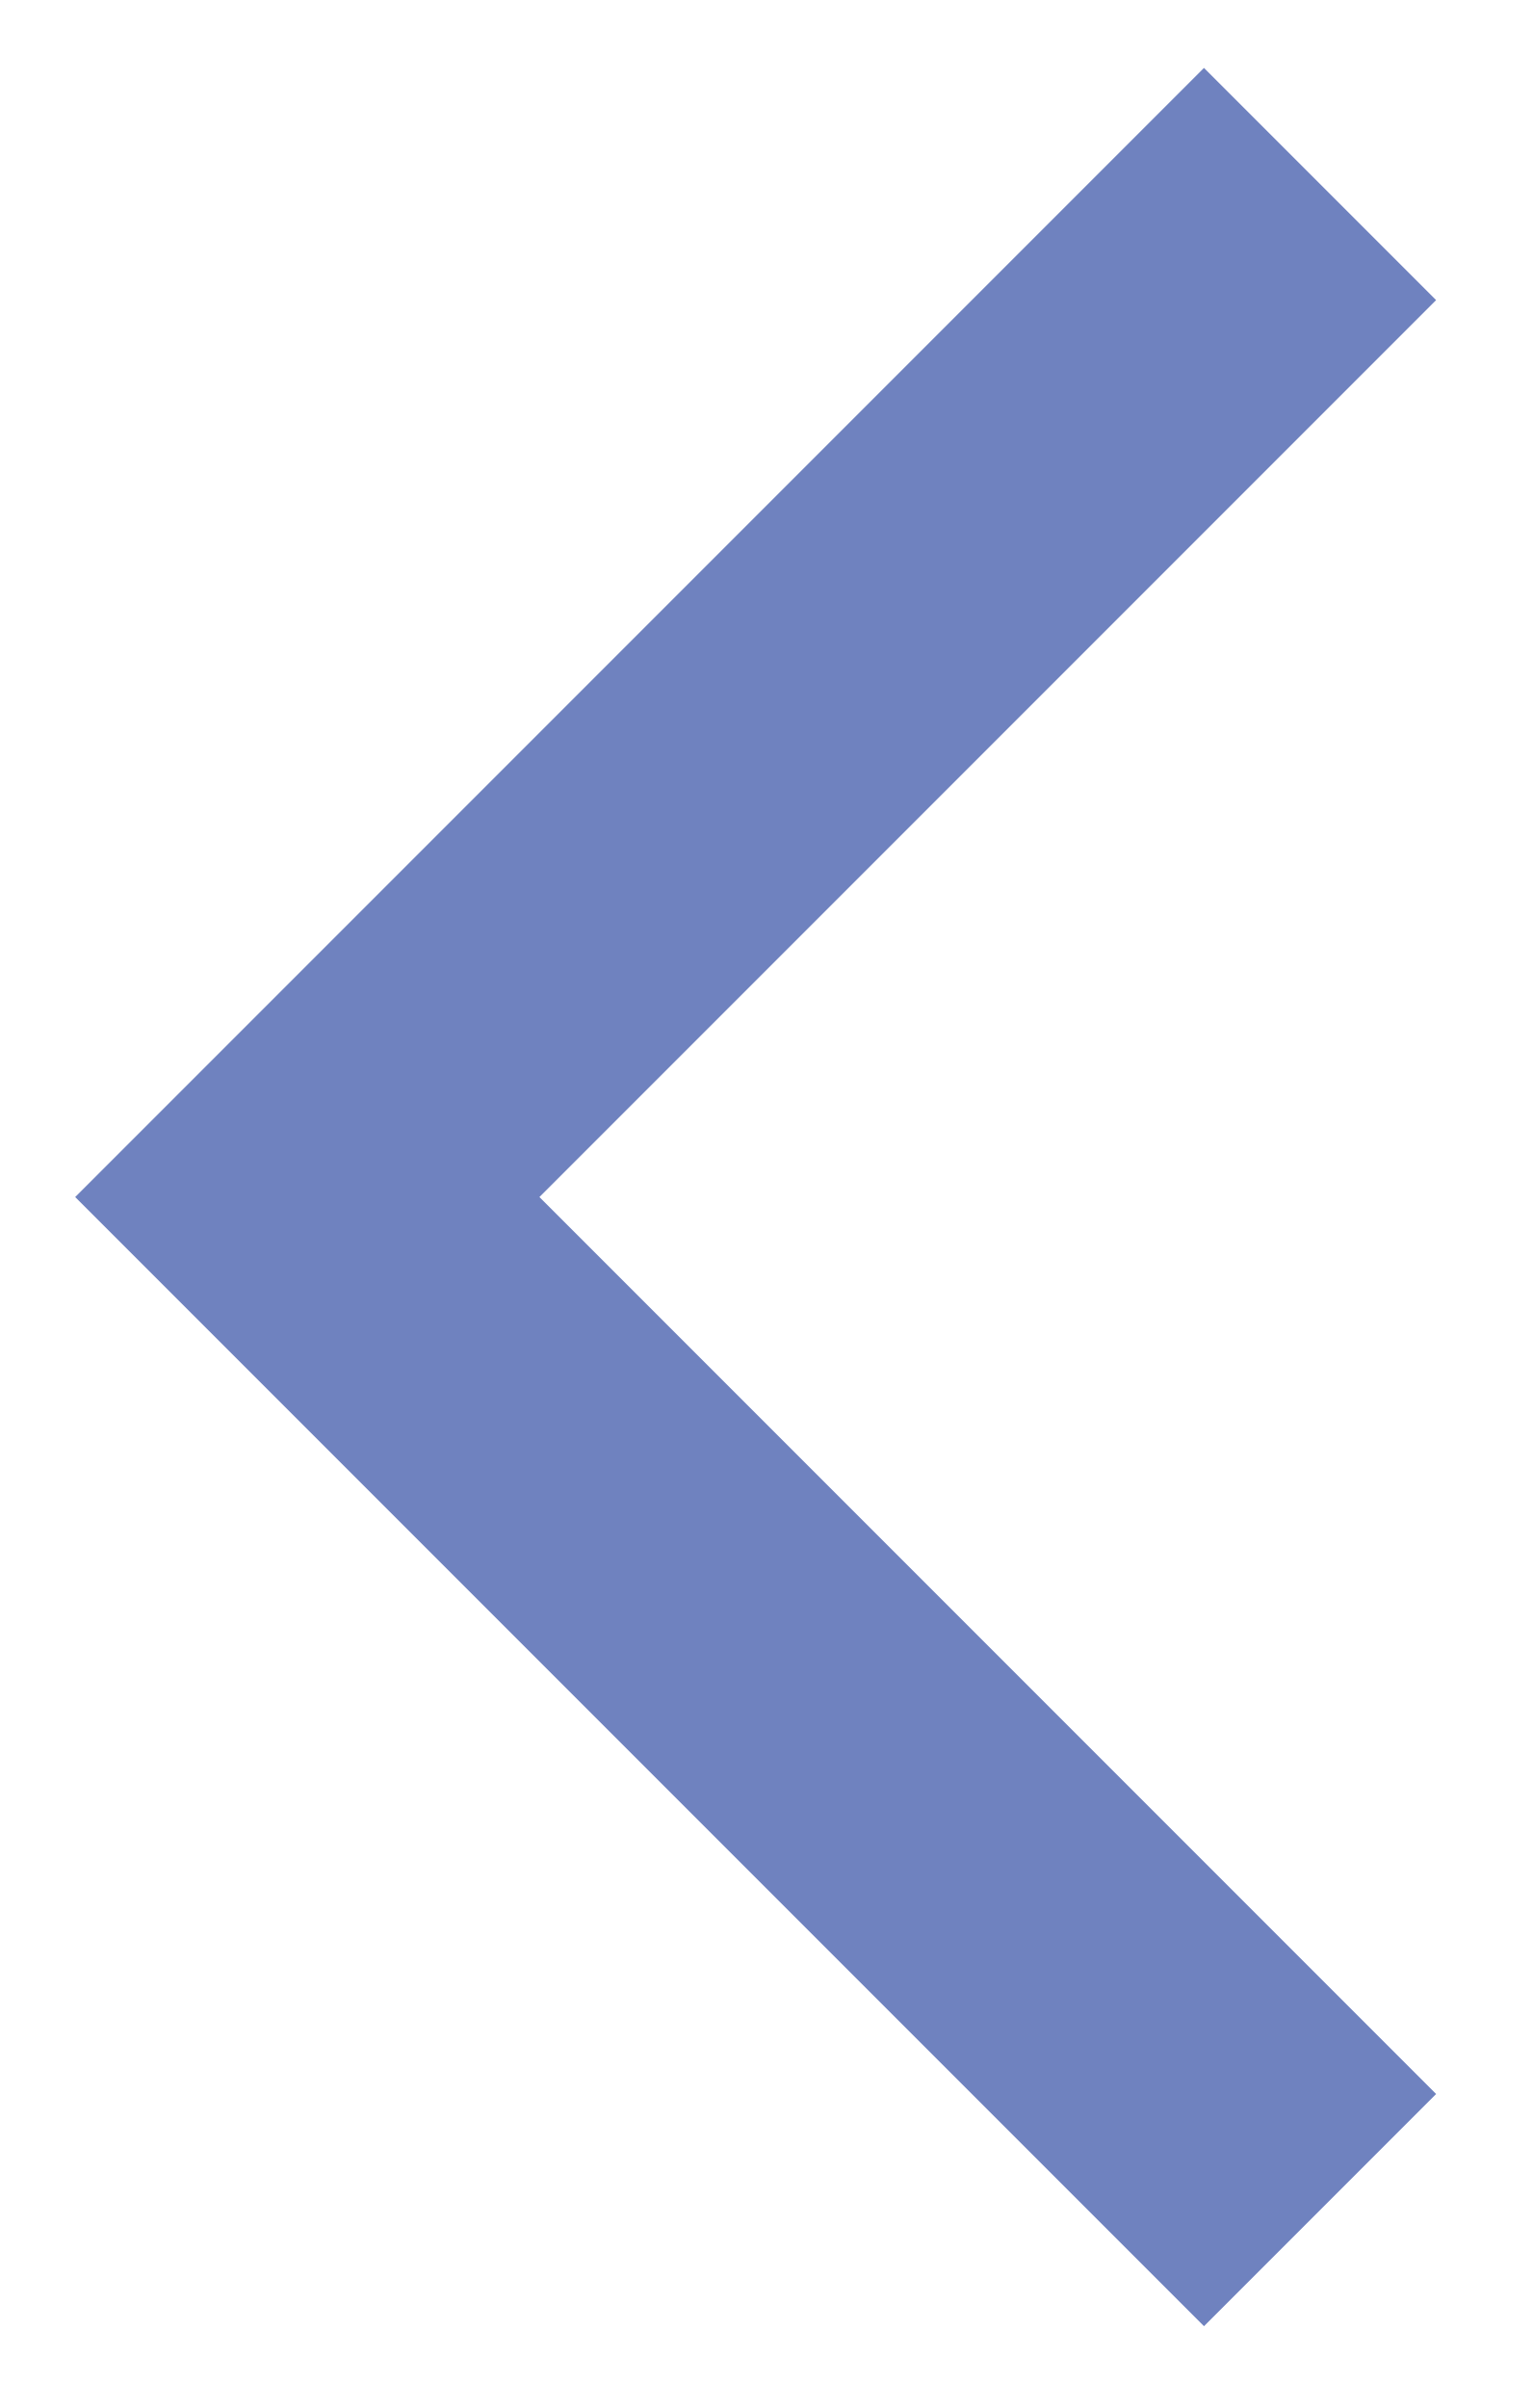
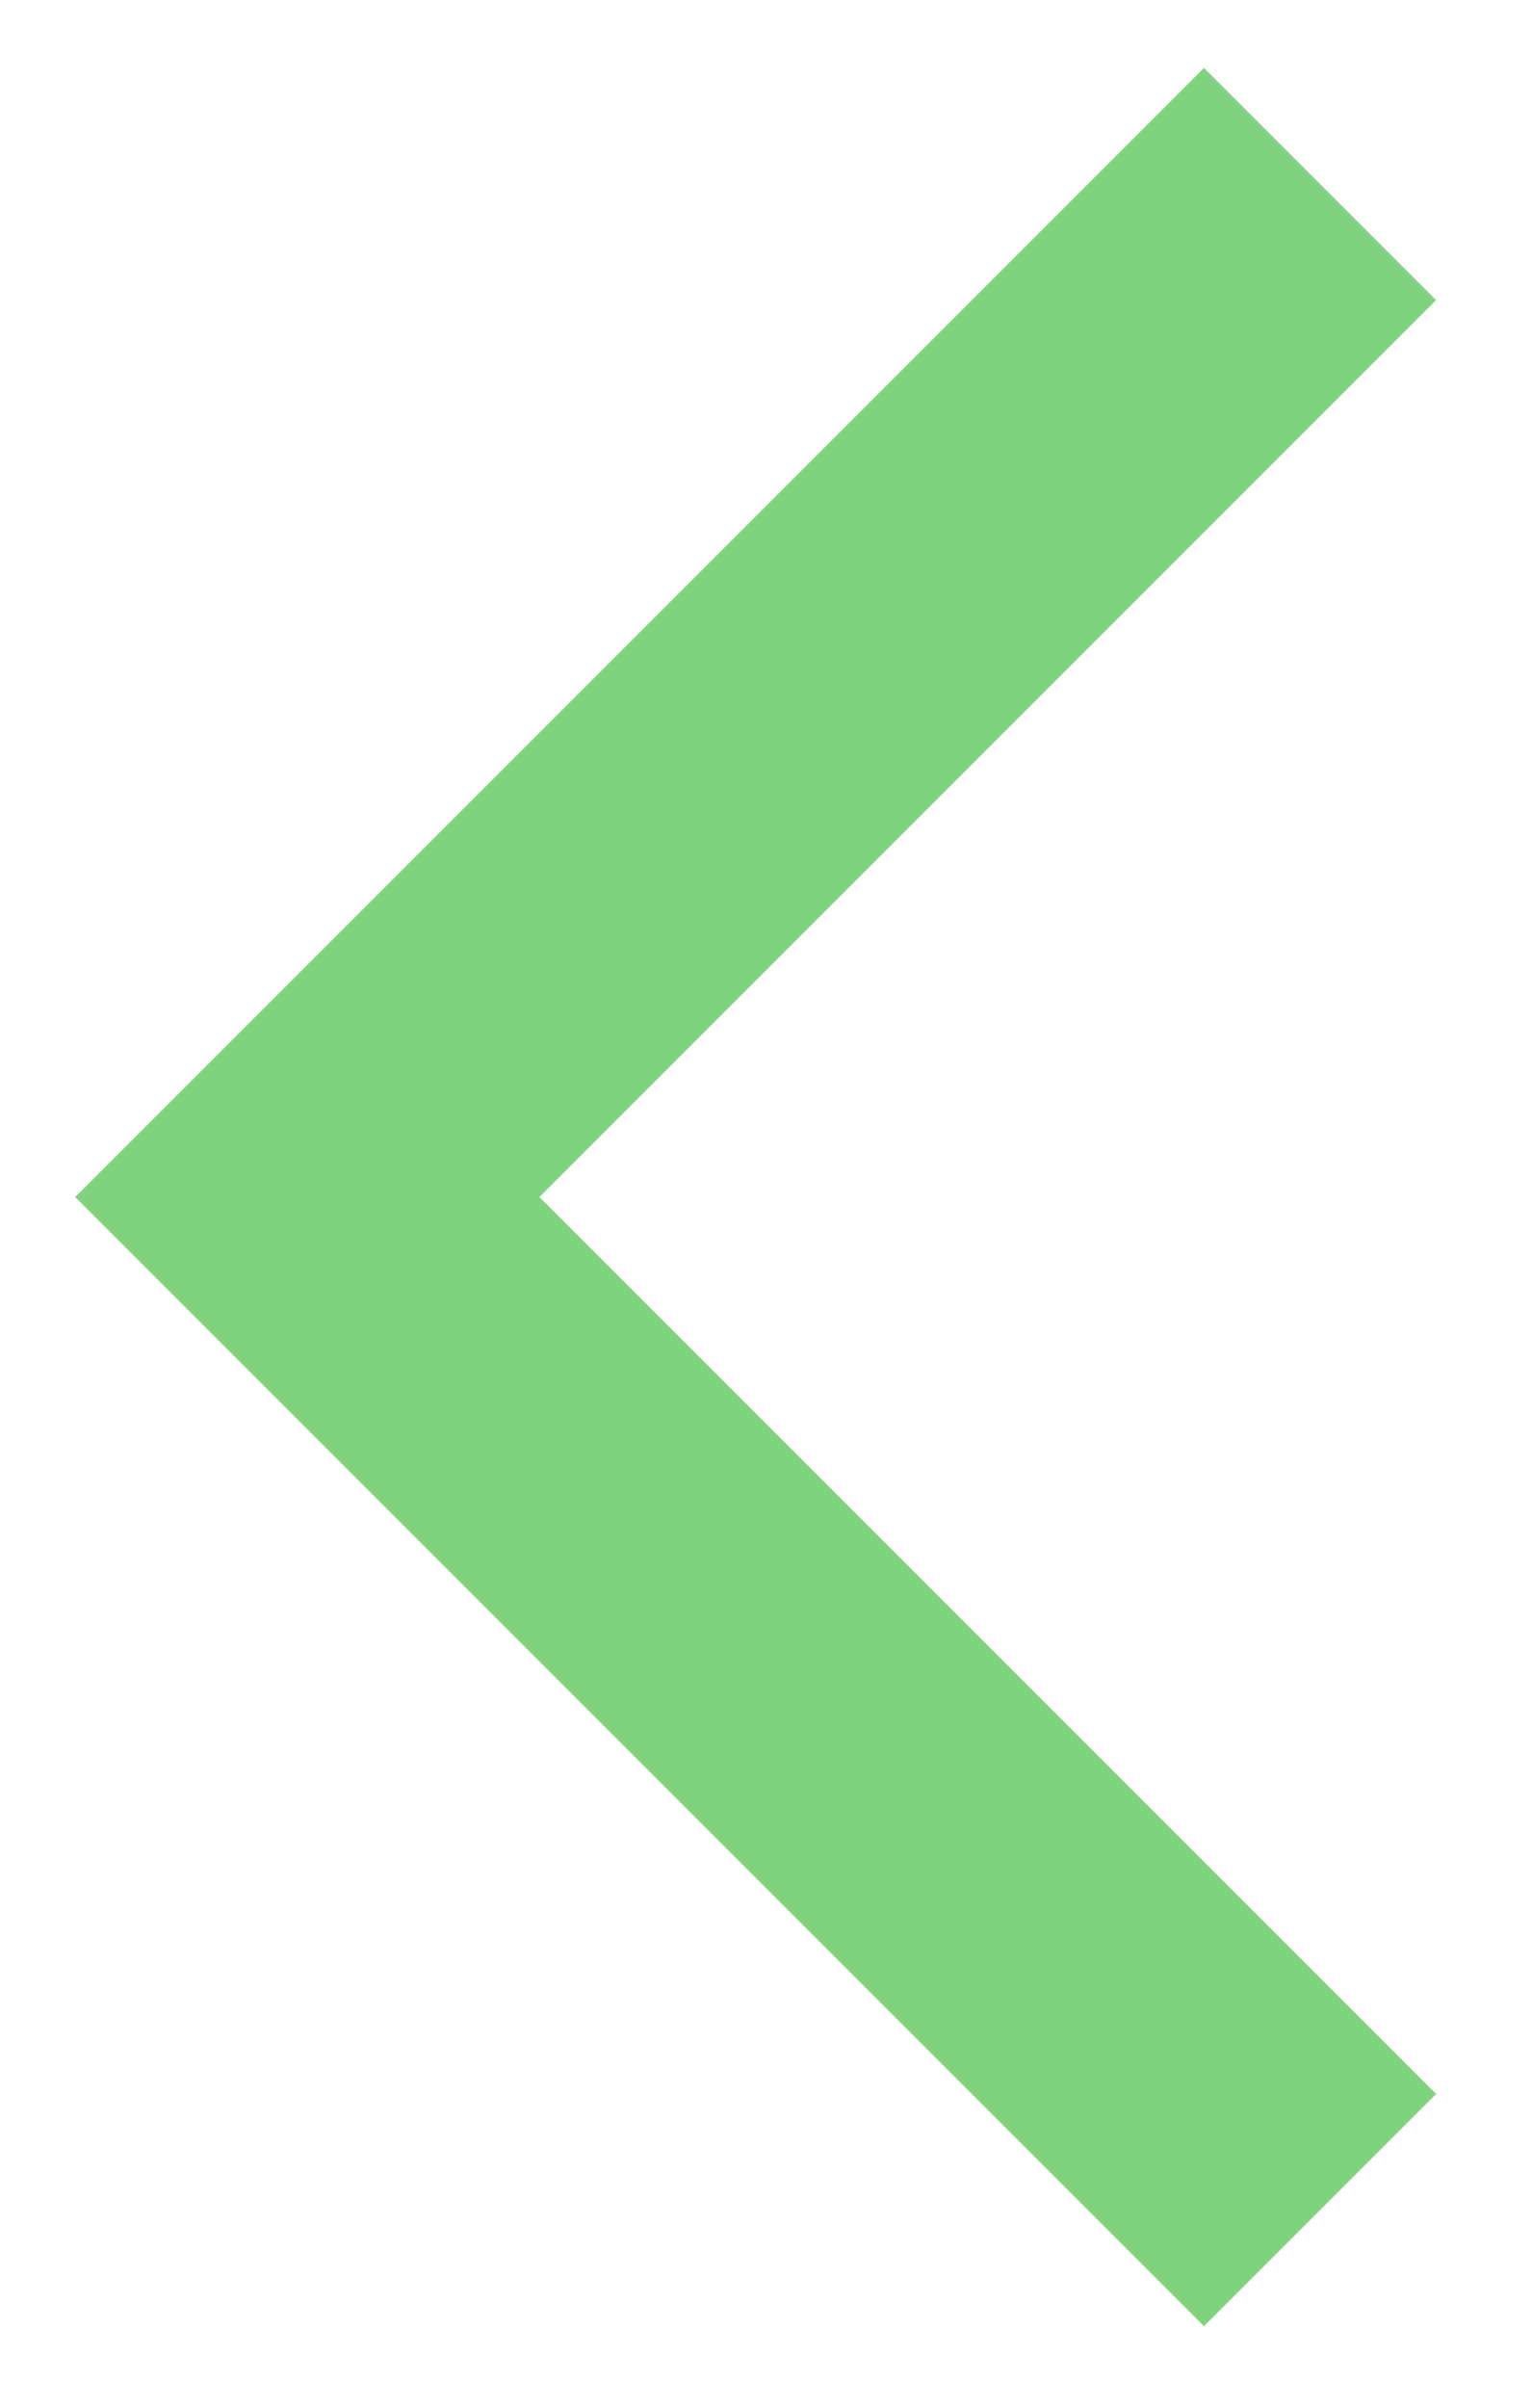
<svg xmlns="http://www.w3.org/2000/svg" width="14px" height="22px" viewBox="0 0 14 22" version="1.1">
  <defs />
  <g id="Page-1" stroke="none" stroke-width="1" fill="none" fill-rule="evenodd">
-     <g id="video-slider-right-arrow" transform="translate(12, 11) scale(-1, 1) translate(-12, -11) translate(2, 1)" stroke-width="3" stroke="#6F82BF">
+     <g id="video-slider-right-arrow" transform="translate(12, 11) scale(-1, 1) translate(-12, -11) translate(2, 1)" stroke-width="3" stroke="rgba(0,169,0,0.5)">
      <polyline id="Rectangle-6" transform="translate(9.936292, 9.936291) rotate(45) translate(-9.936292, -9.936291) " points="3.392 3.392 16.481 3.392 16.481 16.481" />
    </g>
  </g>
</svg>
